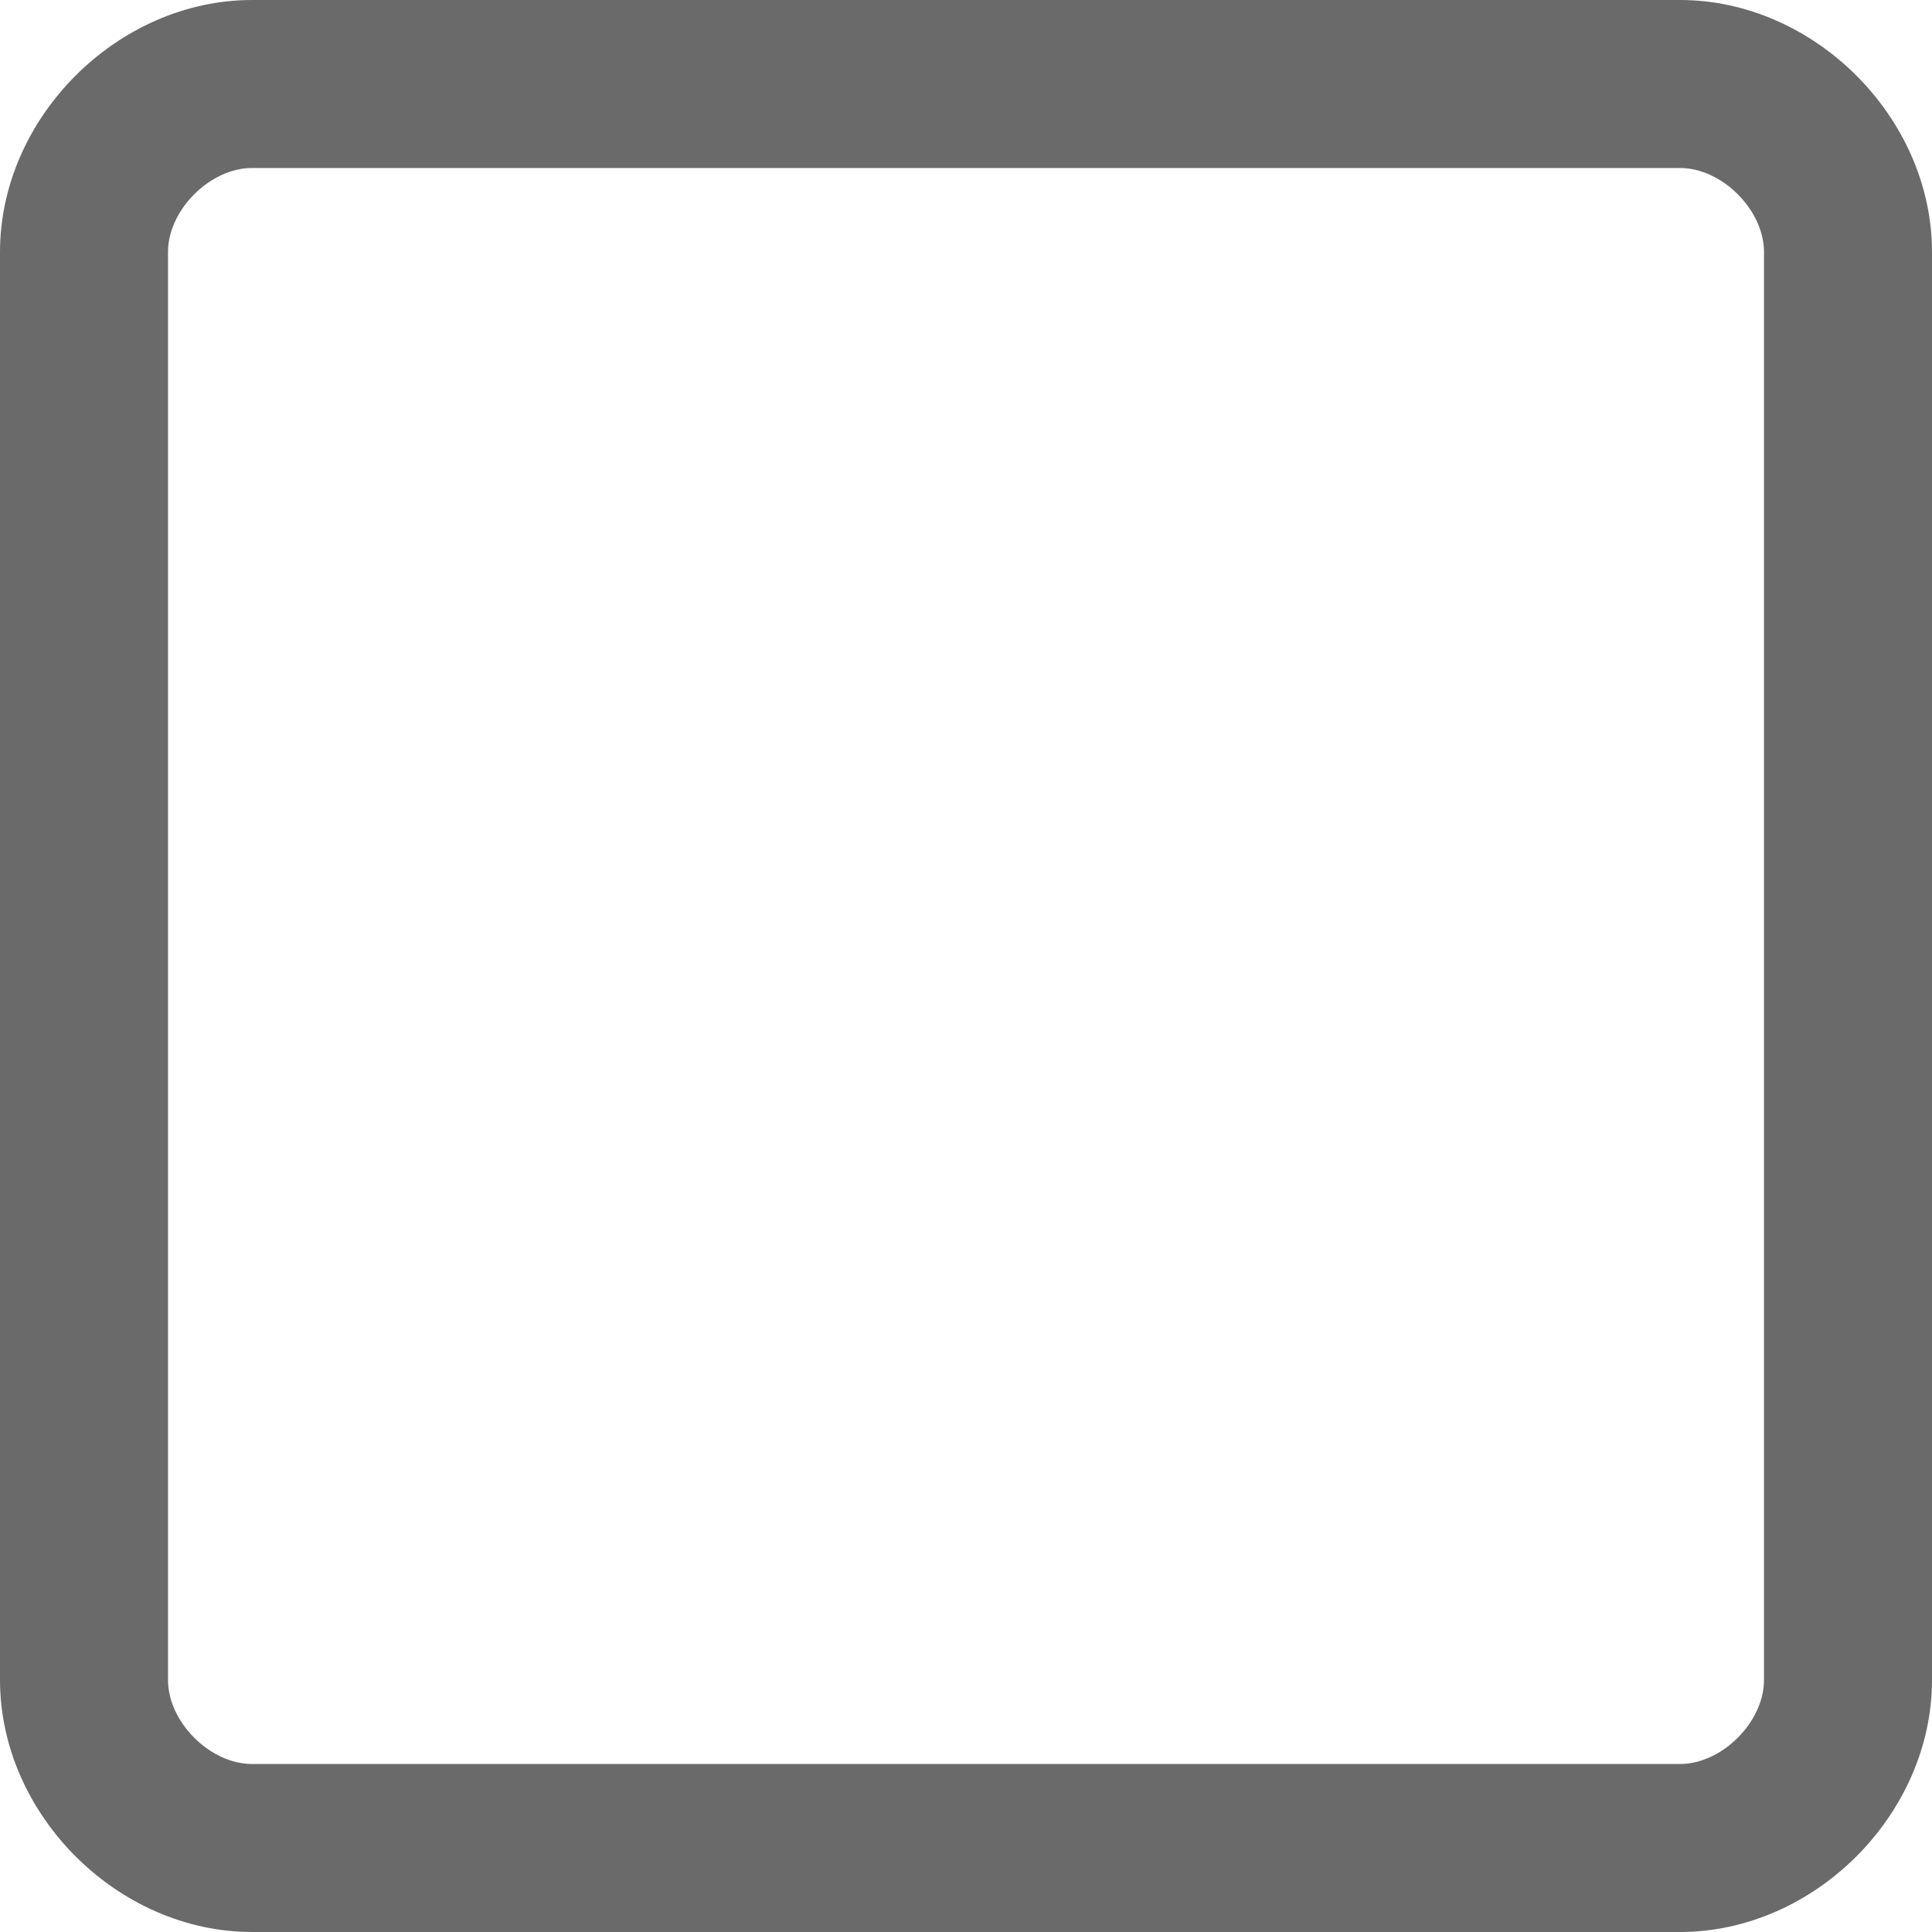
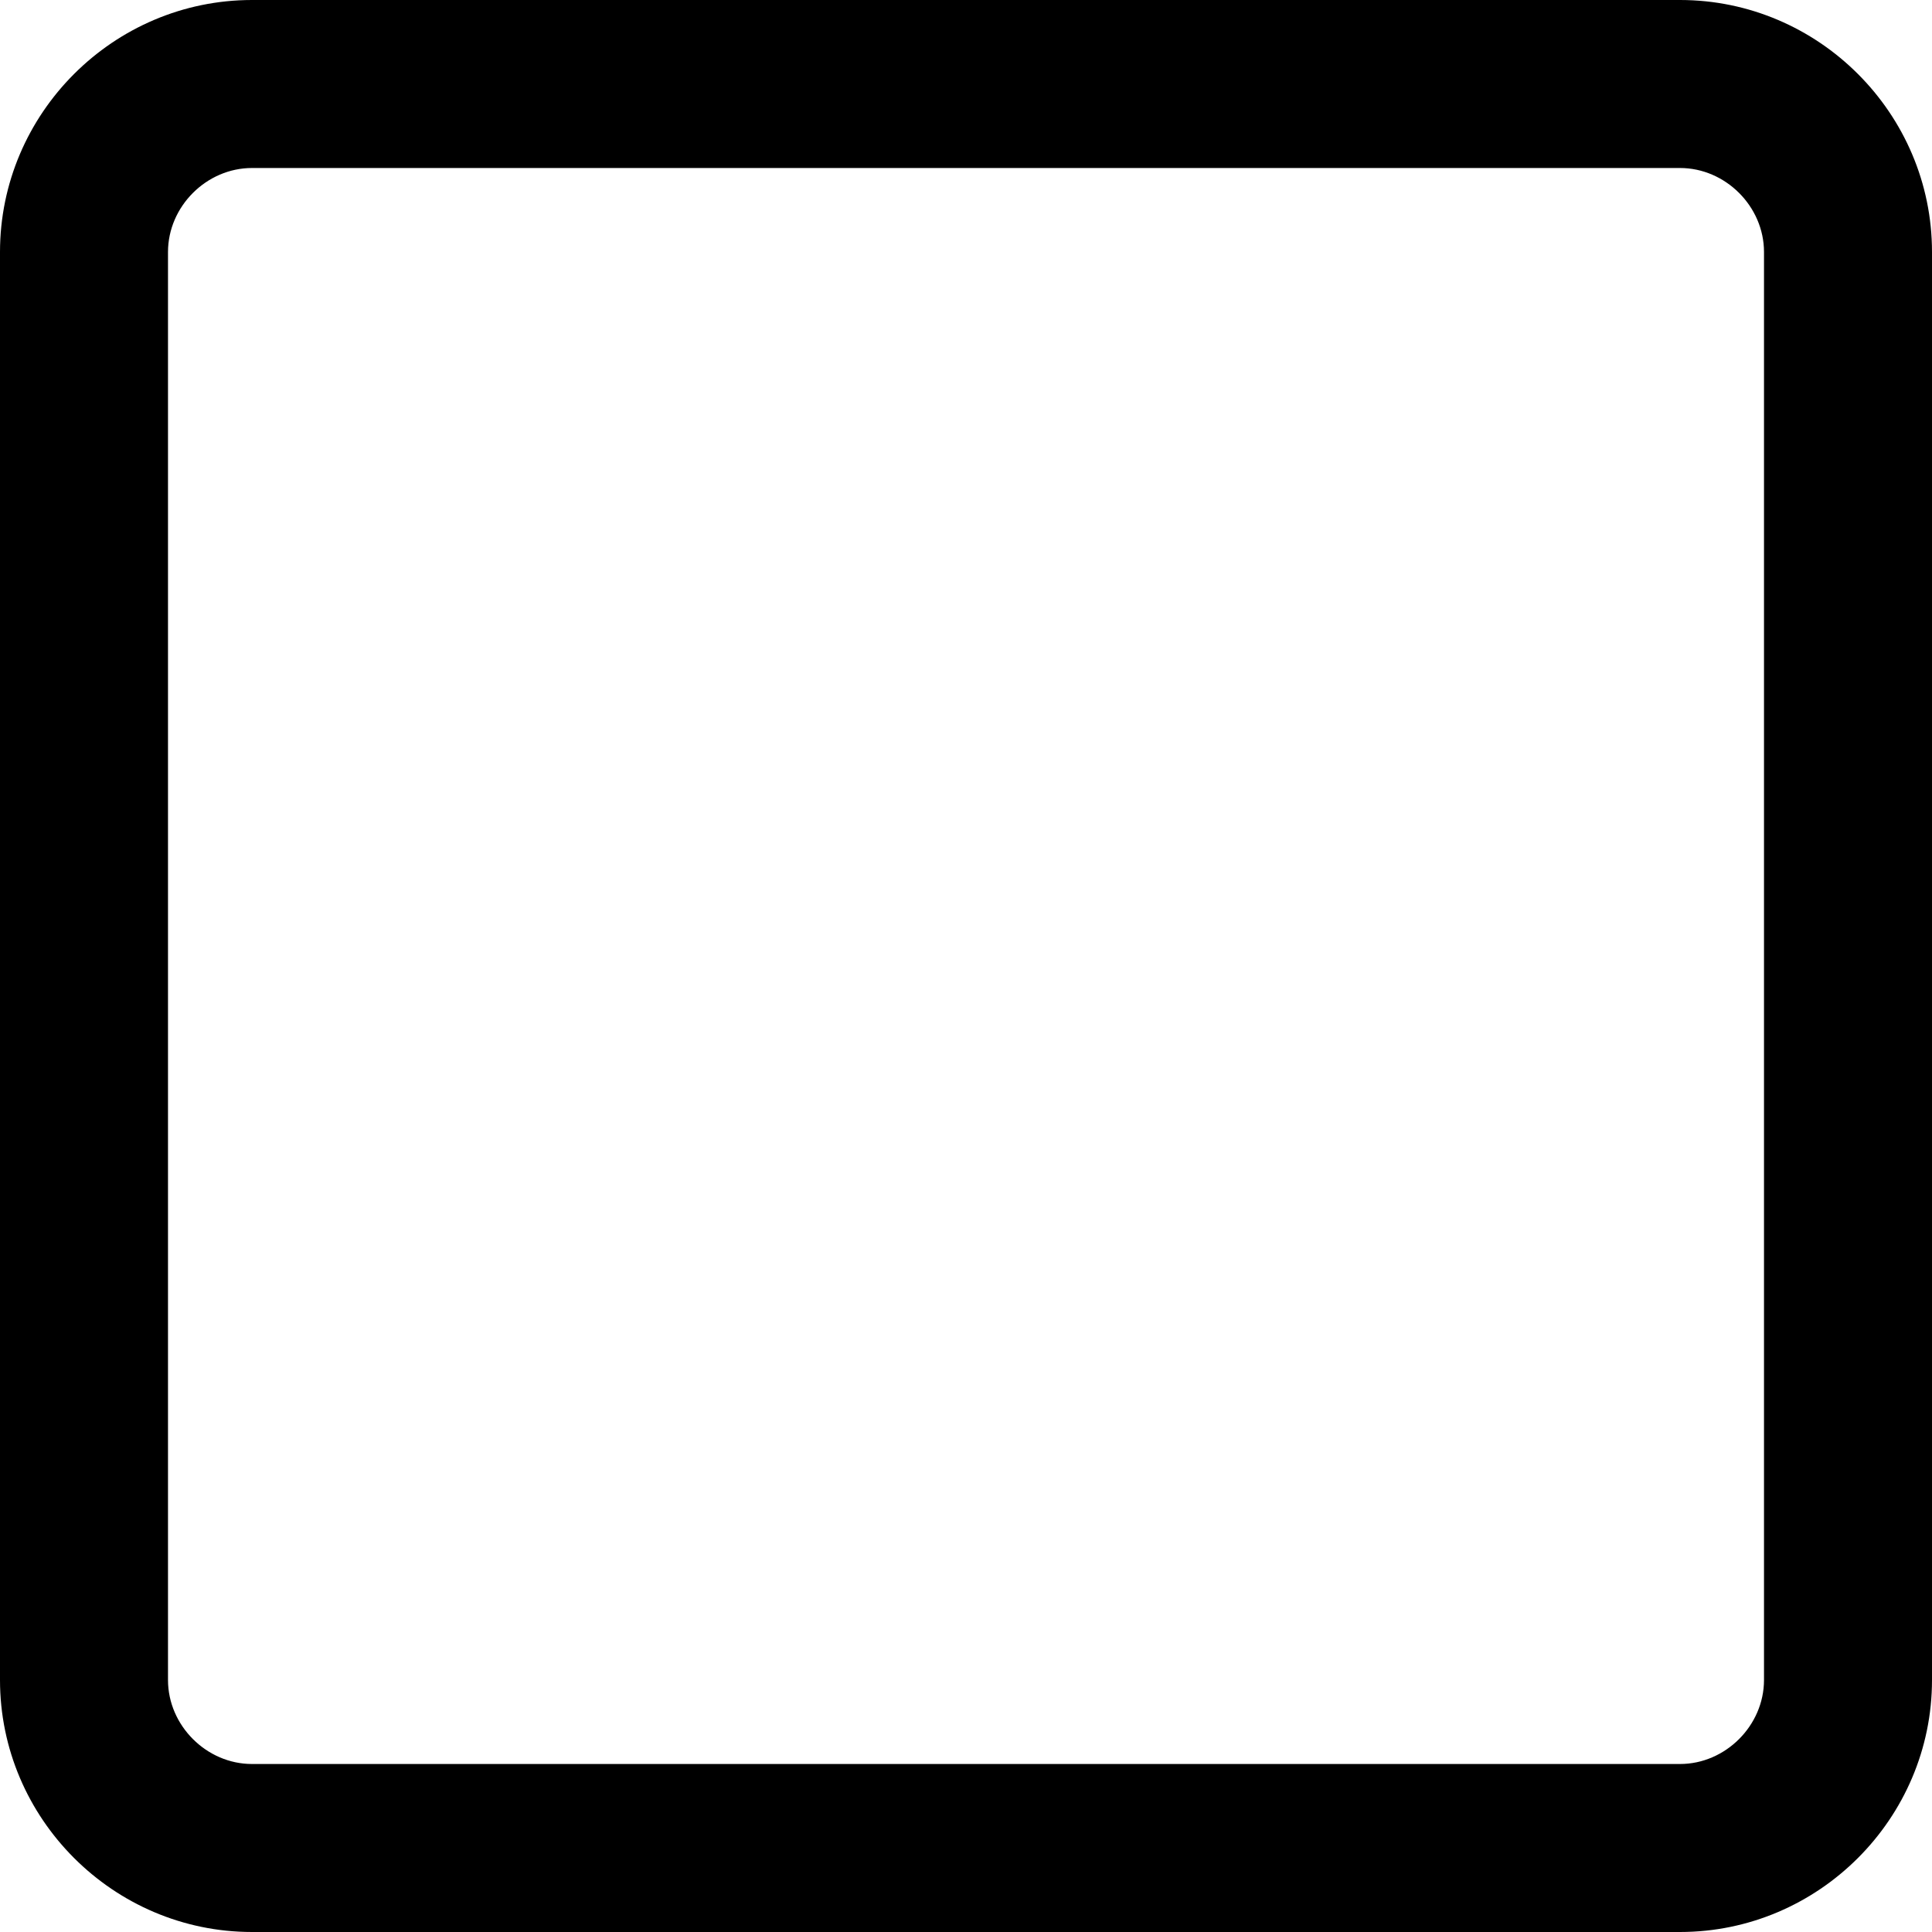
- <svg xmlns="http://www.w3.org/2000/svg" version="1.1" id="Layer_1" x="0px" y="0px" viewBox="0 0 23 23" enable-background="new 0 0 23 23" xml:space="preserve">
-   <path fill="#6A6A6A" d="M20,2c0.5,0,1,0.5,1,1v17c0,0.5-0.5,1-1,1H3c-0.5,0-1-0.5-1-1V3c0-0.5,0.5-1,1-1H20 M20,0H3C1.4,0,0,1.4,0,3  v17c0,1.6,1.4,3,3,3h17c1.6,0,3-1.4,3-3V3C23,1.4,21.6,0,20,0L20,0z" />
+ <svg xmlns="http://www.w3.org/2000/svg" version="1.1" id="Layer_1" x="0px" y="0px" width="23px" height="23px" viewBox="0 0 23 23" enable-background="new 0 0 23 23" xml:space="preserve">
+   <path d="M20,2c0.542,0,1,0.458,1,1v17c0,0.542-0.458,1-1,1H3c-0.542,0-1-0.458-1-1V3c0-0.542,0.458-1,1-1H20 M20,0H3  C1.35,0,0,1.35,0,3v17c0,1.65,1.35,3,3,3h17c1.65,0,3-1.35,3-3V3C23,1.35,21.65,0,20,0L20,0z" />
</svg>
